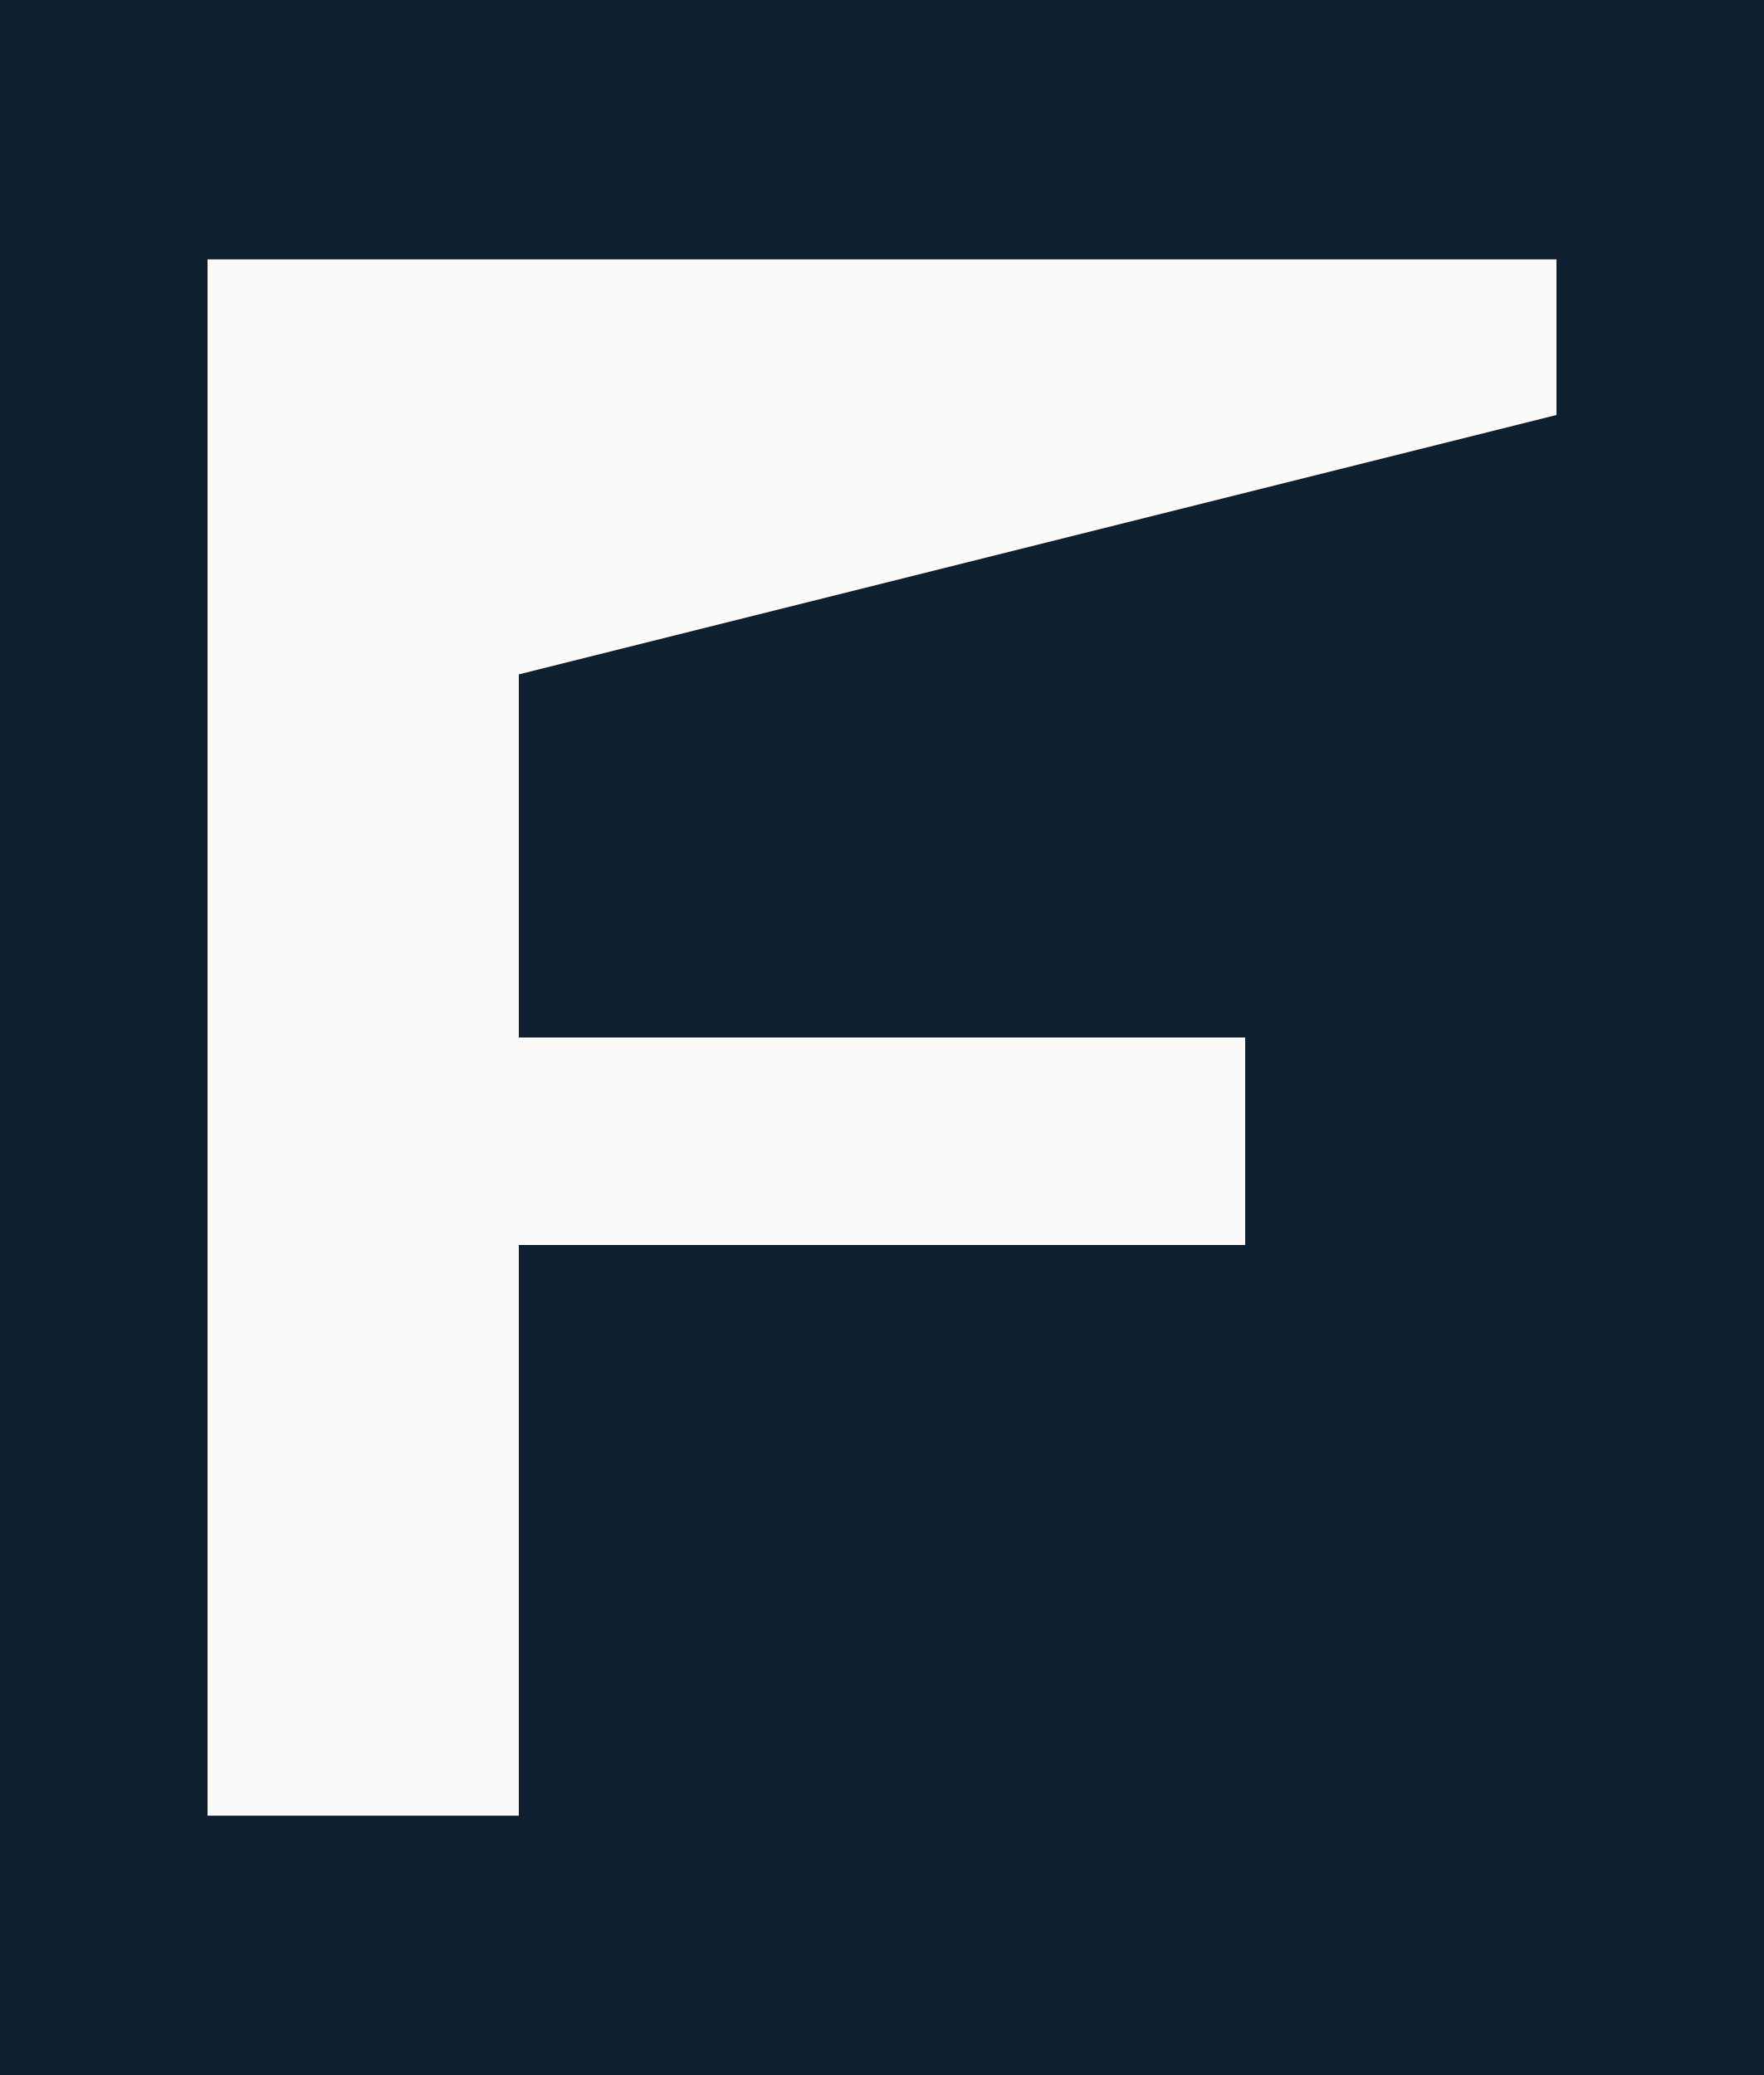
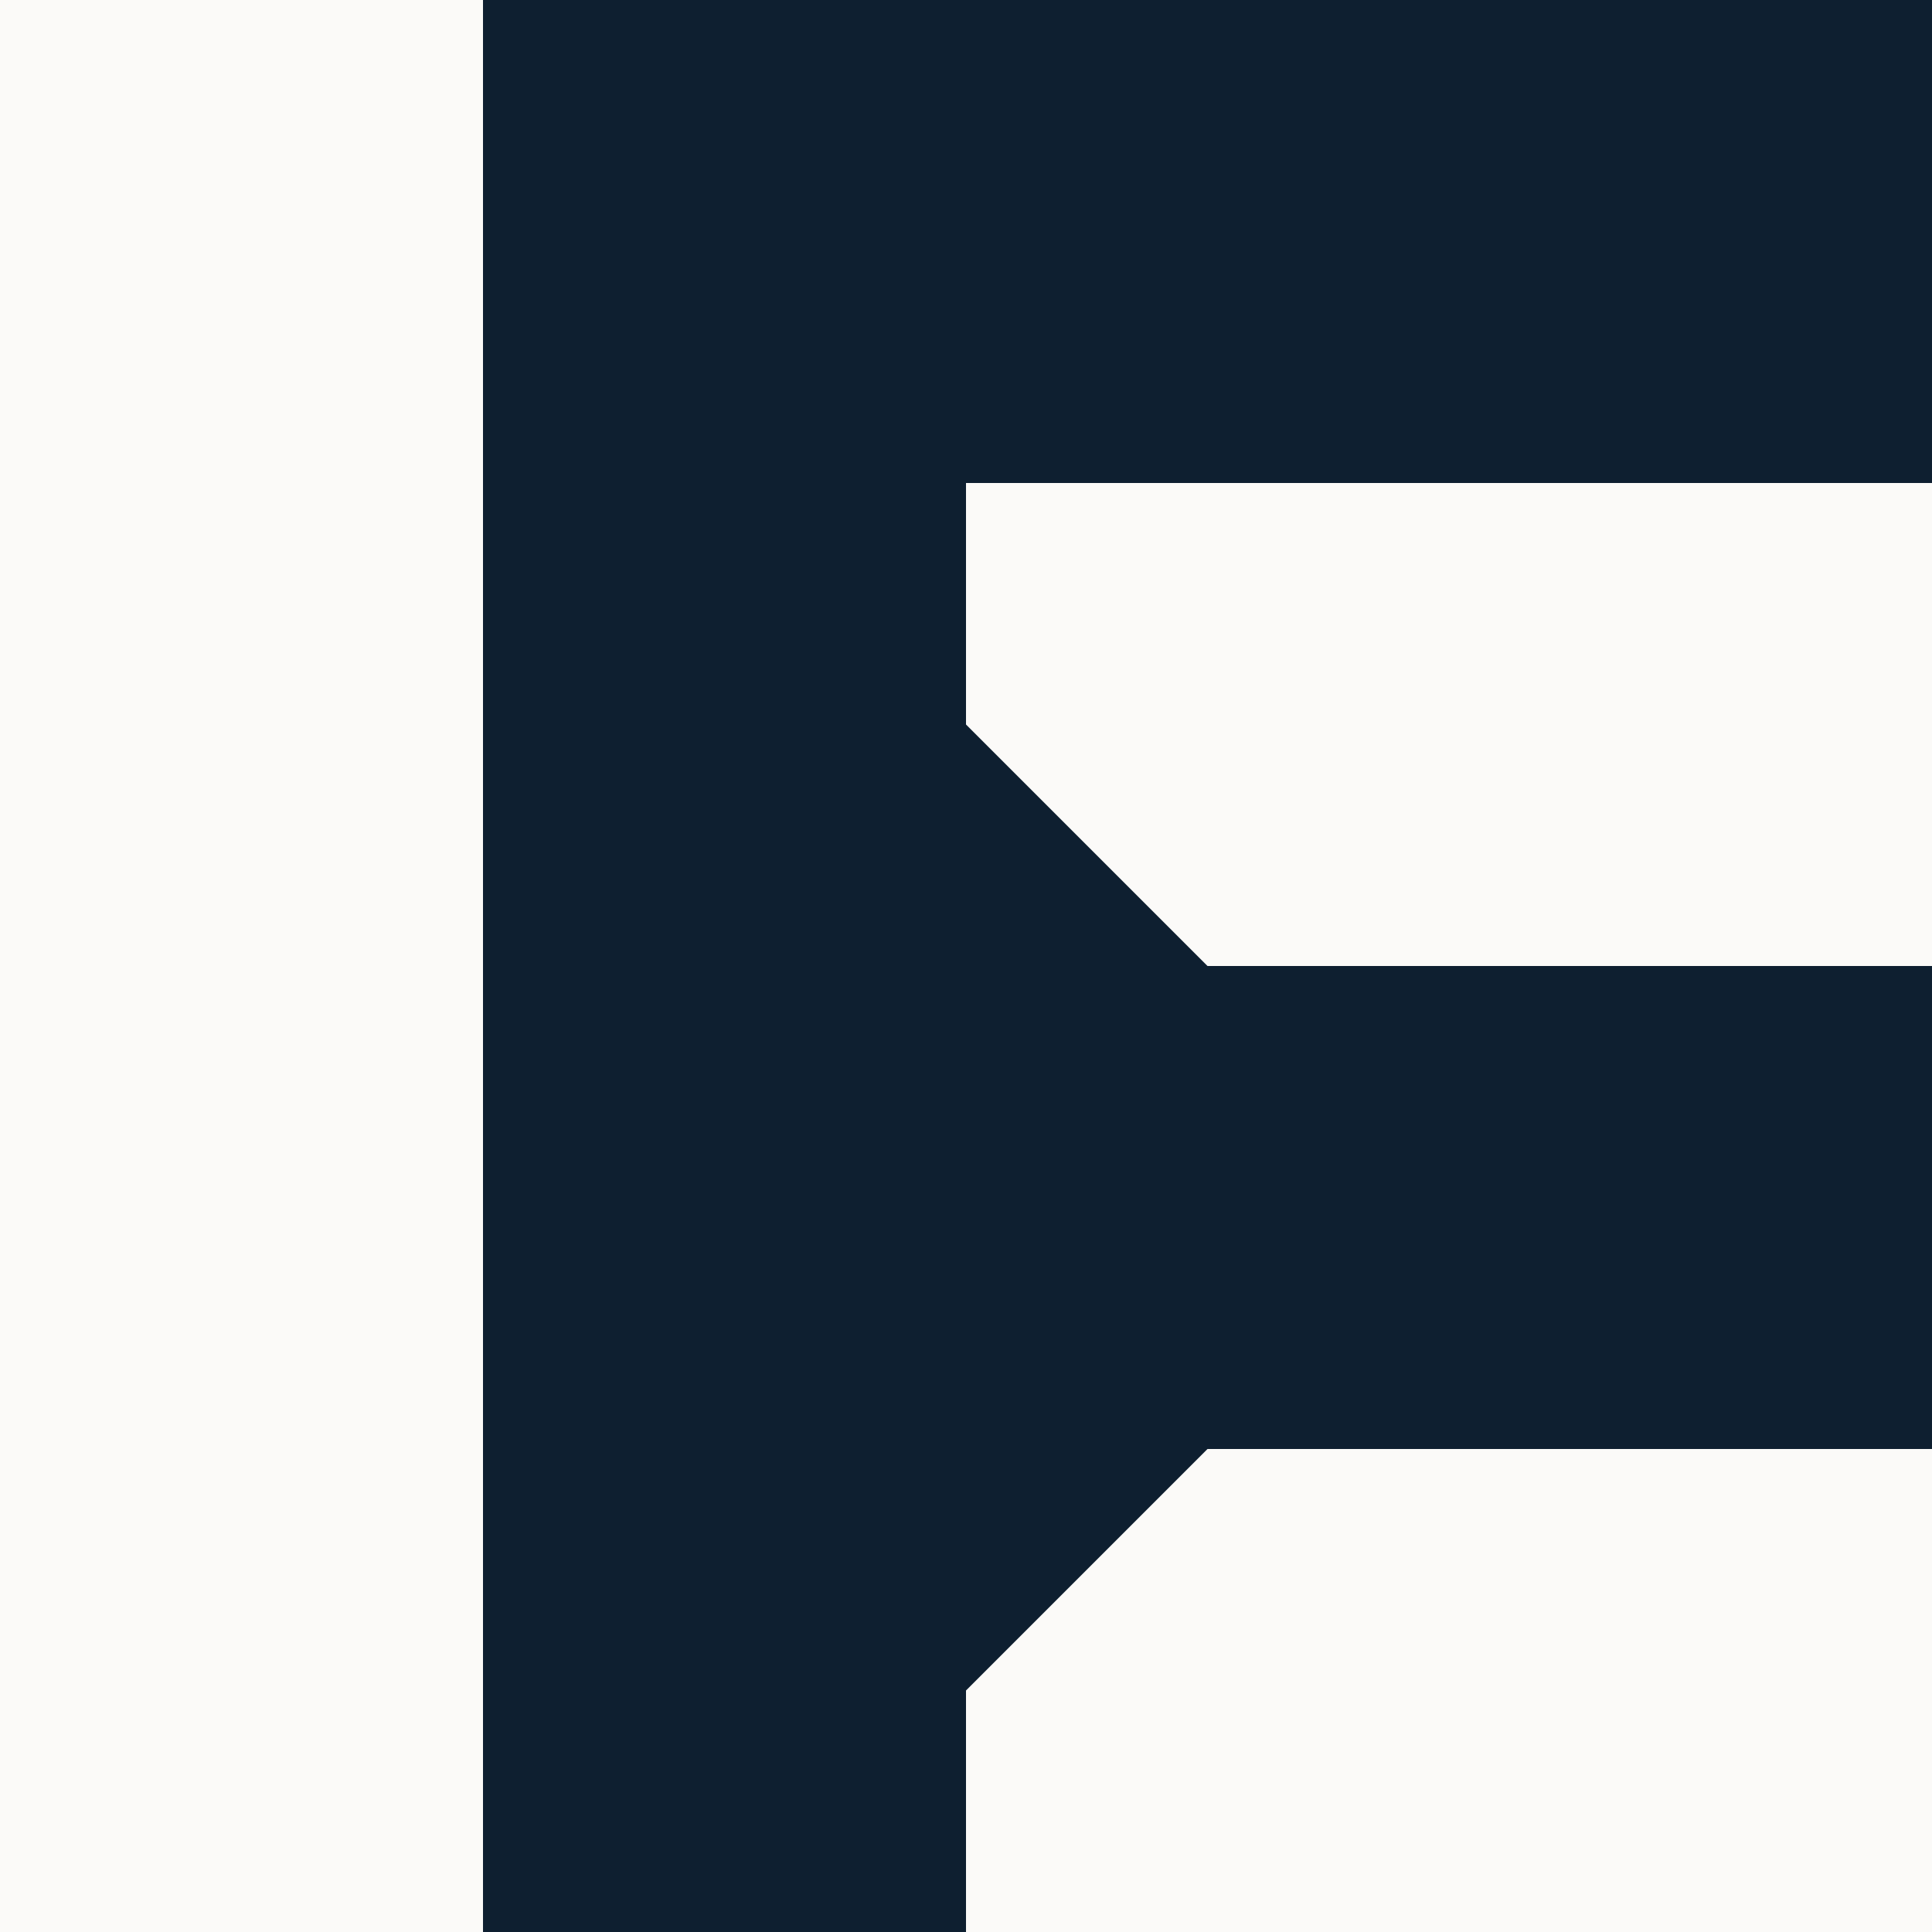
- <svg xmlns="http://www.w3.org/2000/svg" viewBox="0 0 136 160">
-   <rect width="136" height="160" fill="#0e1f30" />
-   <path fill="#fbfaf8" fill-rule="evenodd" d="M16 20L120 20L120 32L40 52L40 80L96 80L96 96L40 96L40 140L16 140Z" />
+ <svg xmlns="http://www.w3.org/2000/svg" viewBox="0 0 128 128">
+   <rect width="128" height="128" fill="#0e1f30" />
+   <path fill="#fbfaf8" fill-rule="evenodd" d="M0 0H32V128H0ZM64 32H128V64H80L64 48ZM64 112L80 96H128V128H64Z" />
</svg>
